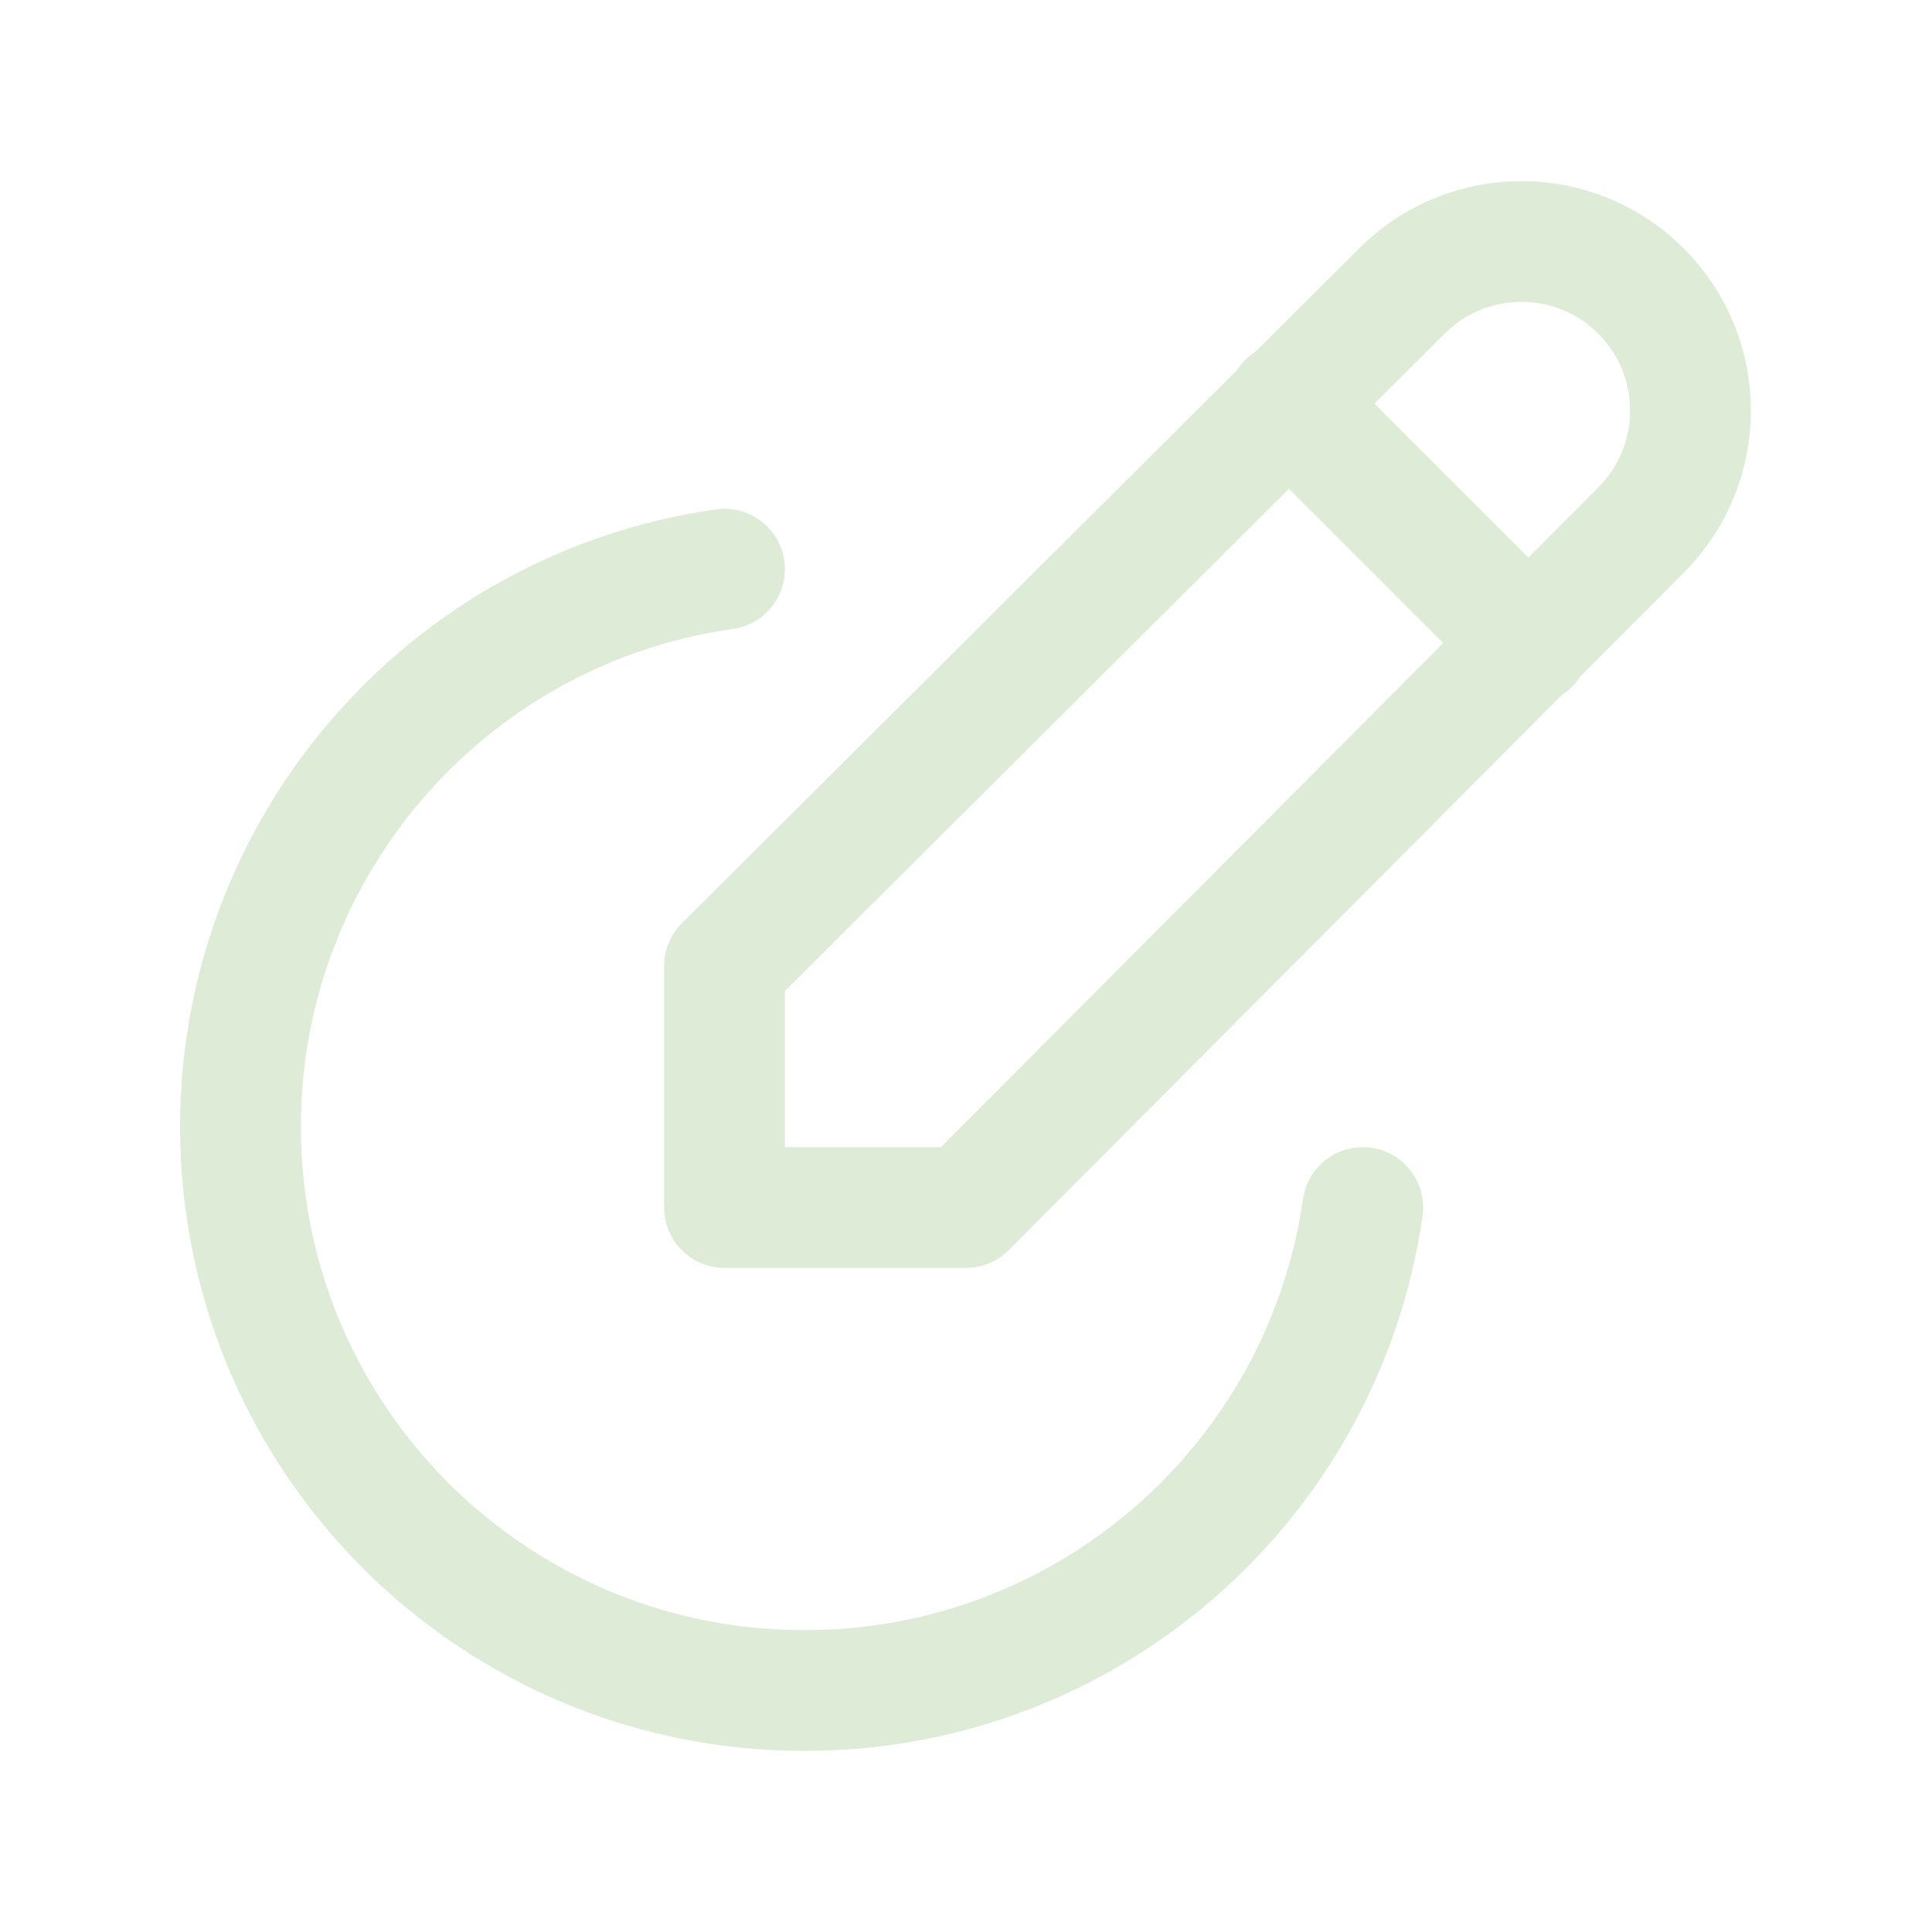
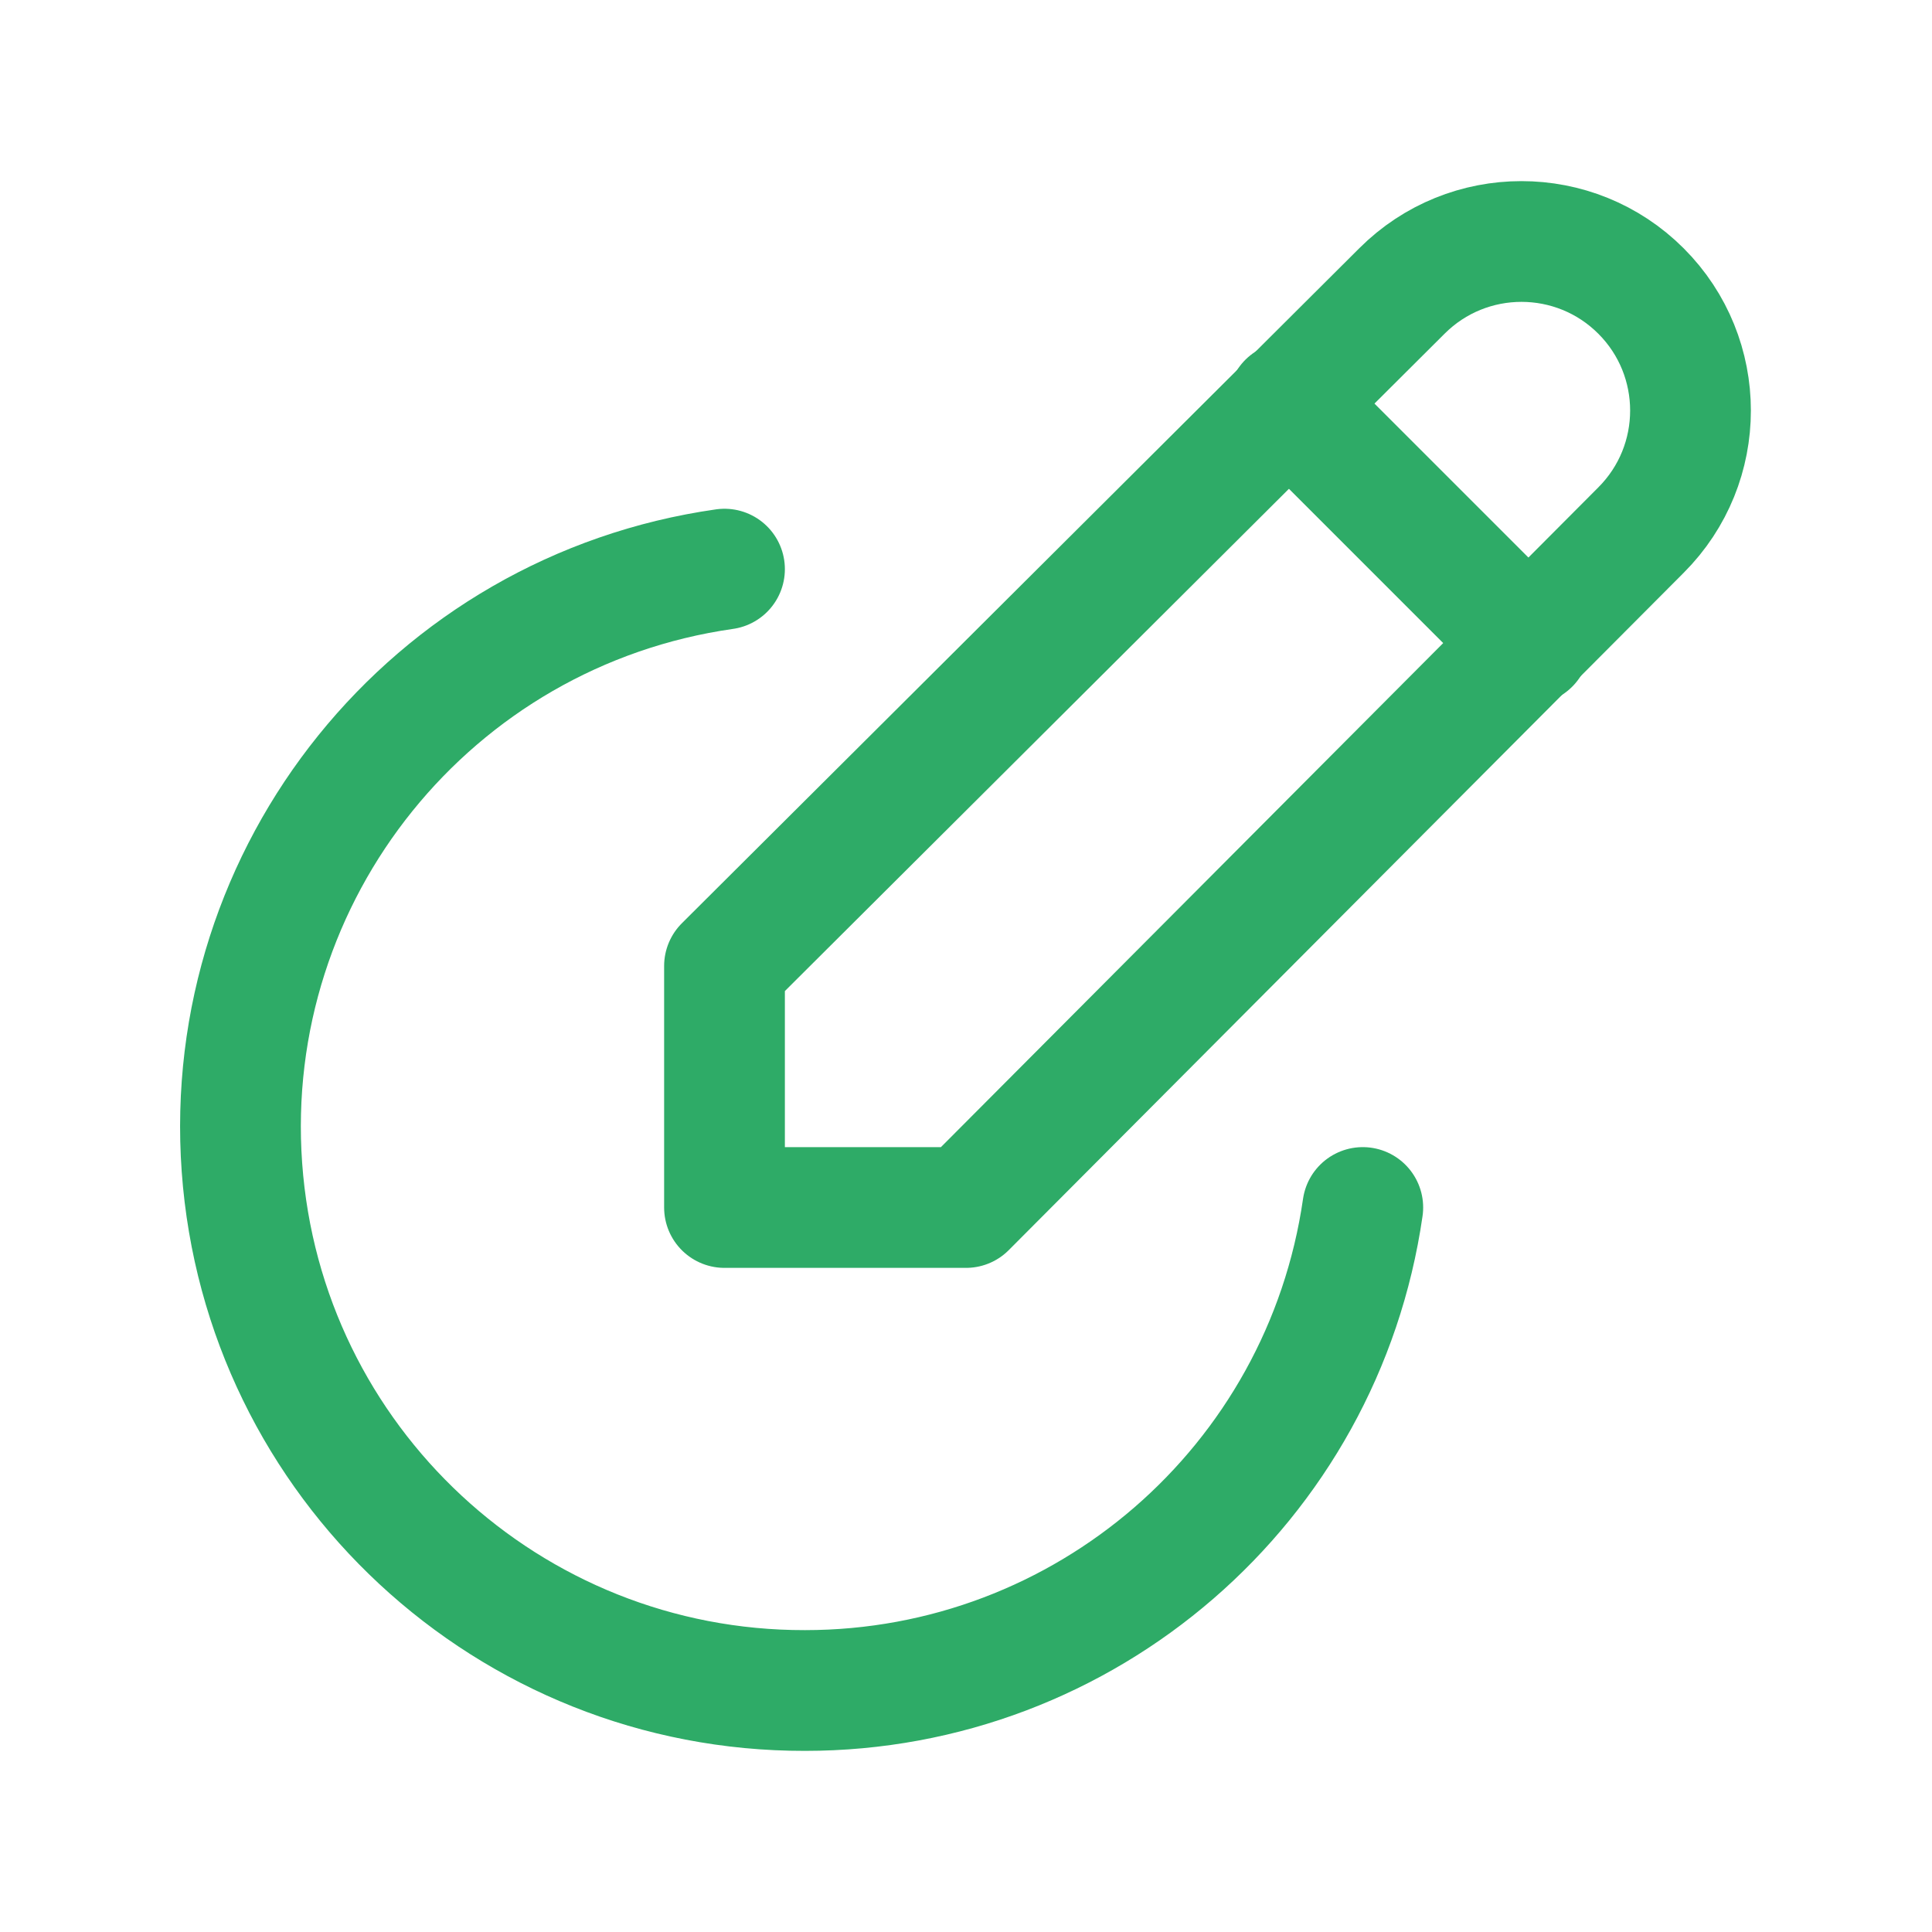
- <svg xmlns="http://www.w3.org/2000/svg" class="icon icon-tabler icon-tabler-edit-circle" width="20" height="20" viewBox="0 0 24 24" stroke-width="1.5" stroke="#deebd7" fill="none" stroke-linecap="round" stroke-linejoin="round">
+ <svg xmlns="http://www.w3.org/2000/svg" class="icon icon-tabler icon-tabler-edit-circle" width="20" height="20" viewBox="0 0 24 24" stroke-width="1.5" stroke="#2eab67" fill="none" stroke-linecap="round" stroke-linejoin="round">
  <path stroke="none" d="M0 0h24v24H0z" fill="none" />
  <path d="M12 15l8.385 -8.415a2.1 2.1 0 0 0 -2.97 -2.97l-8.415 8.385v3h3z" />
  <path d="M16 5l3 3" />
  <path d="M9 7.07a7 7 0 0 0 1 13.93a7 7 0 0 0 6.929 -6" />
</svg>
